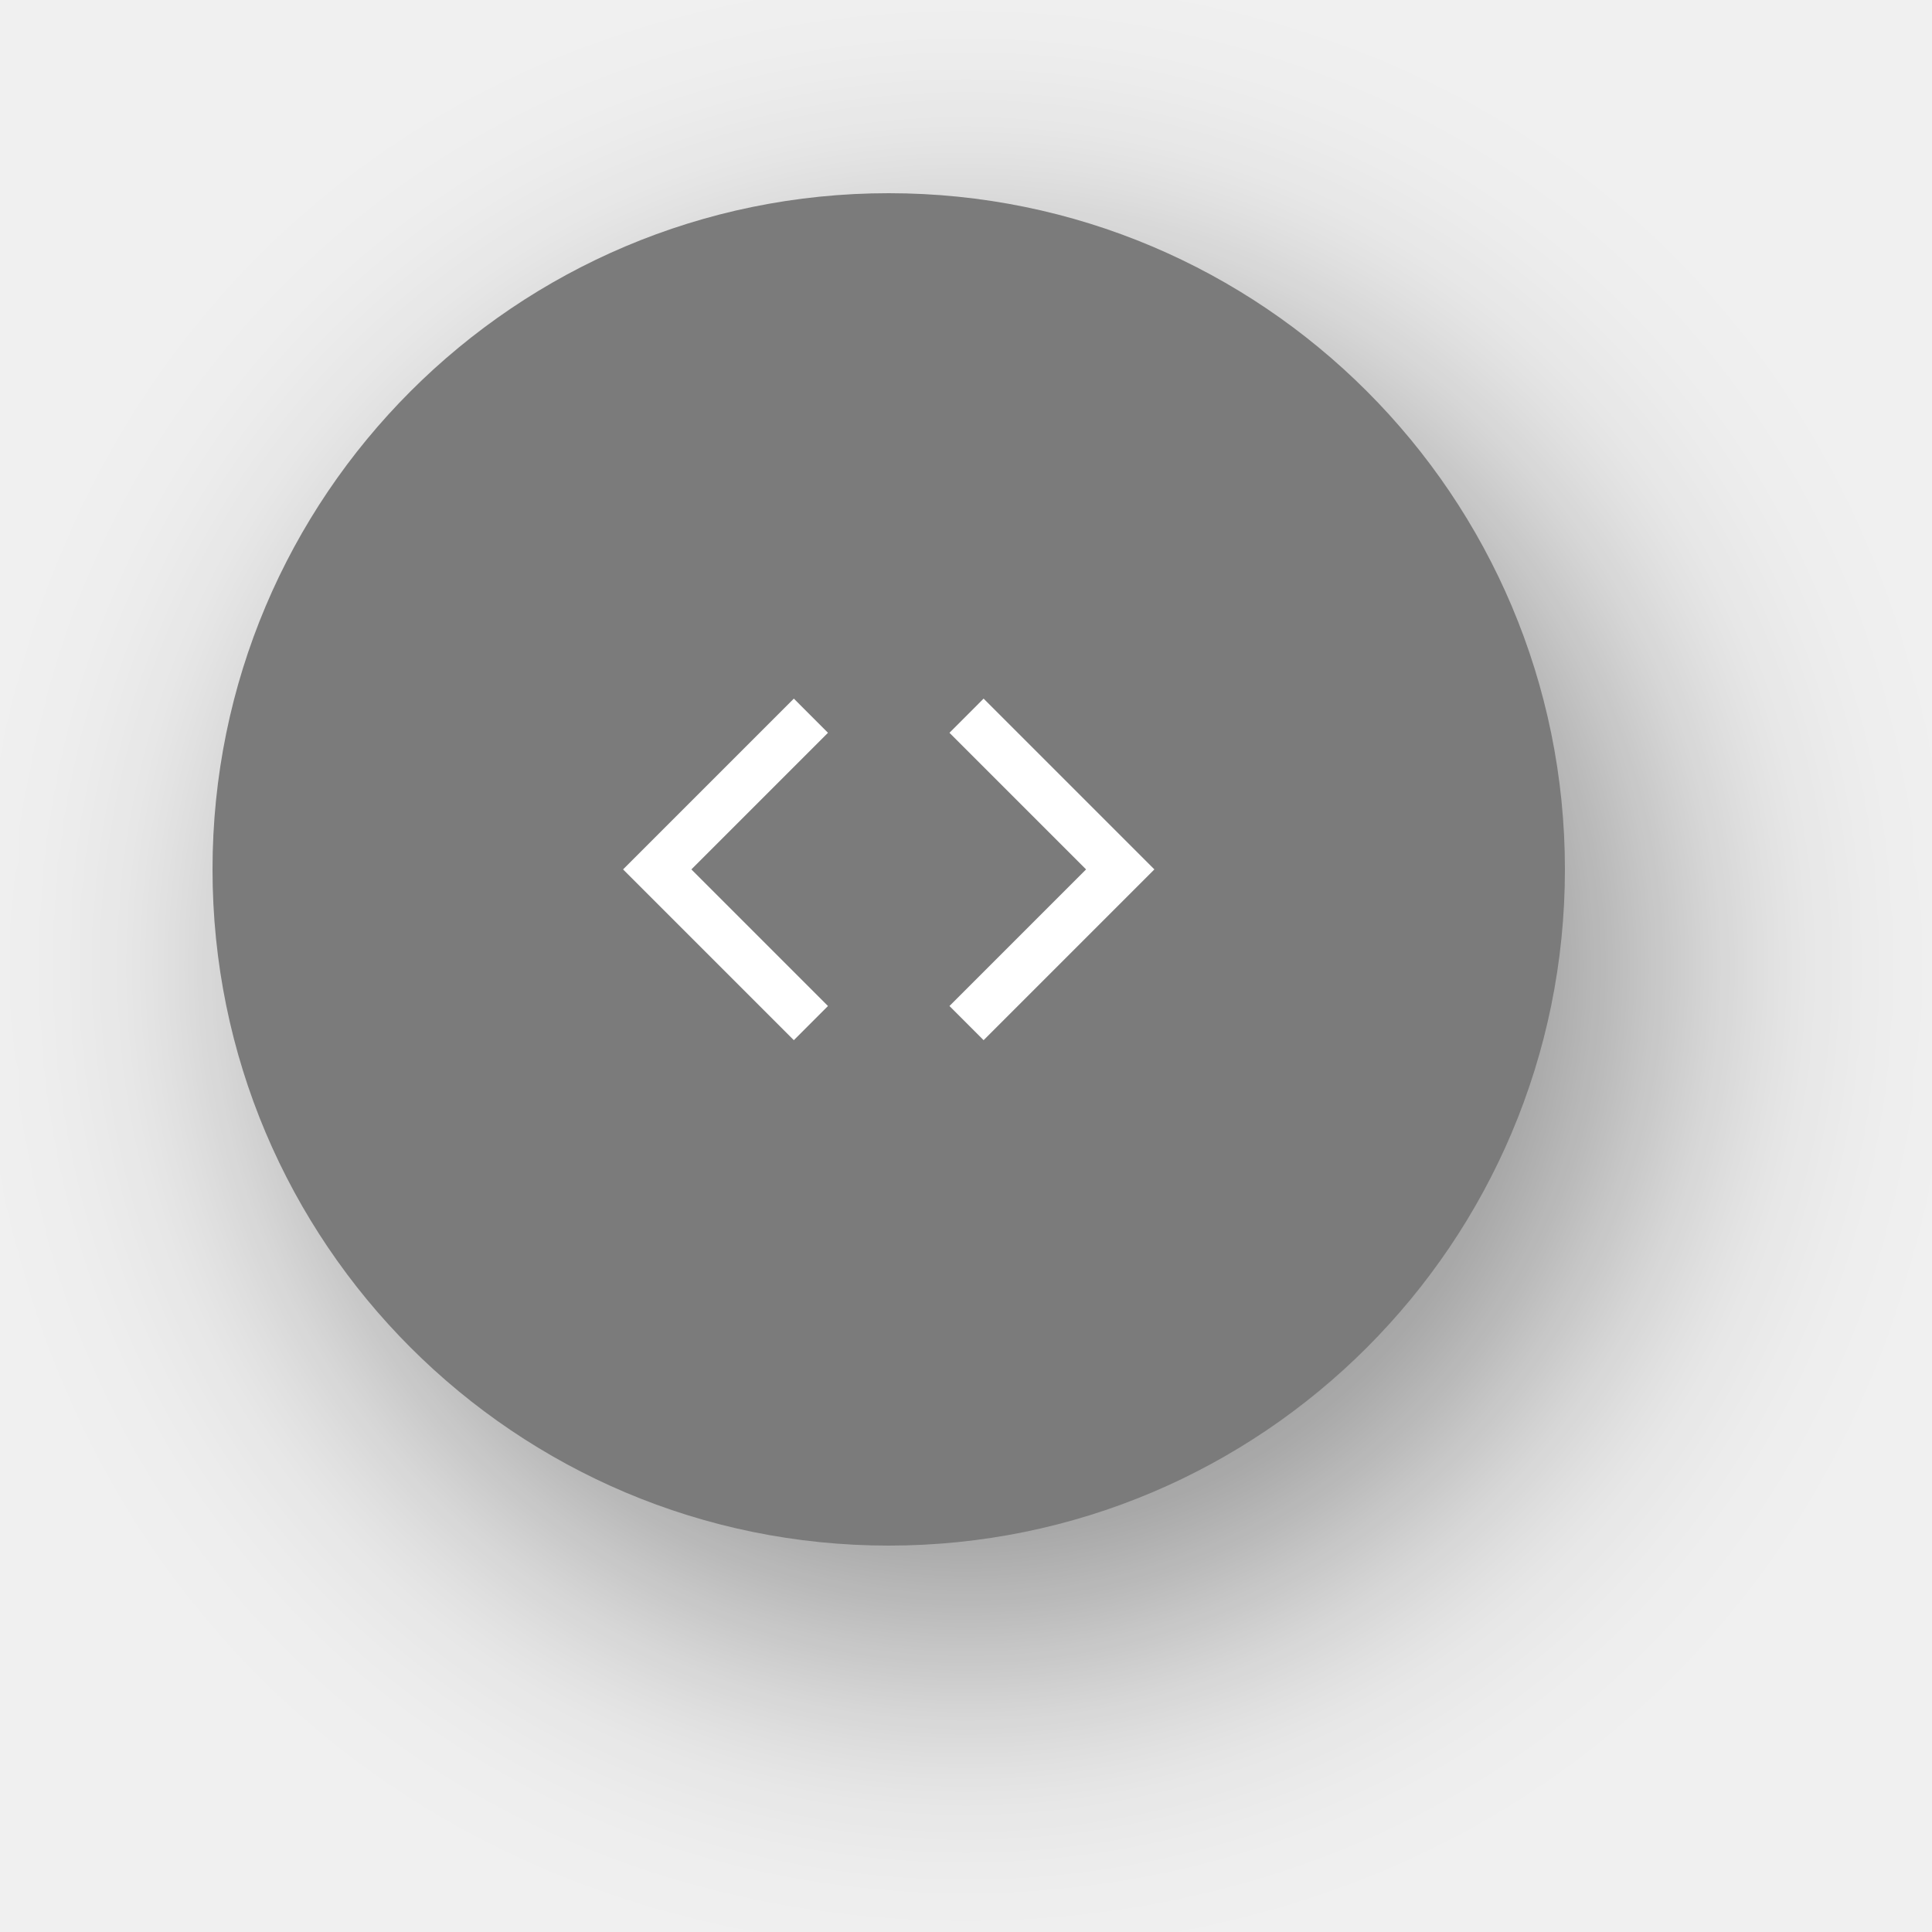
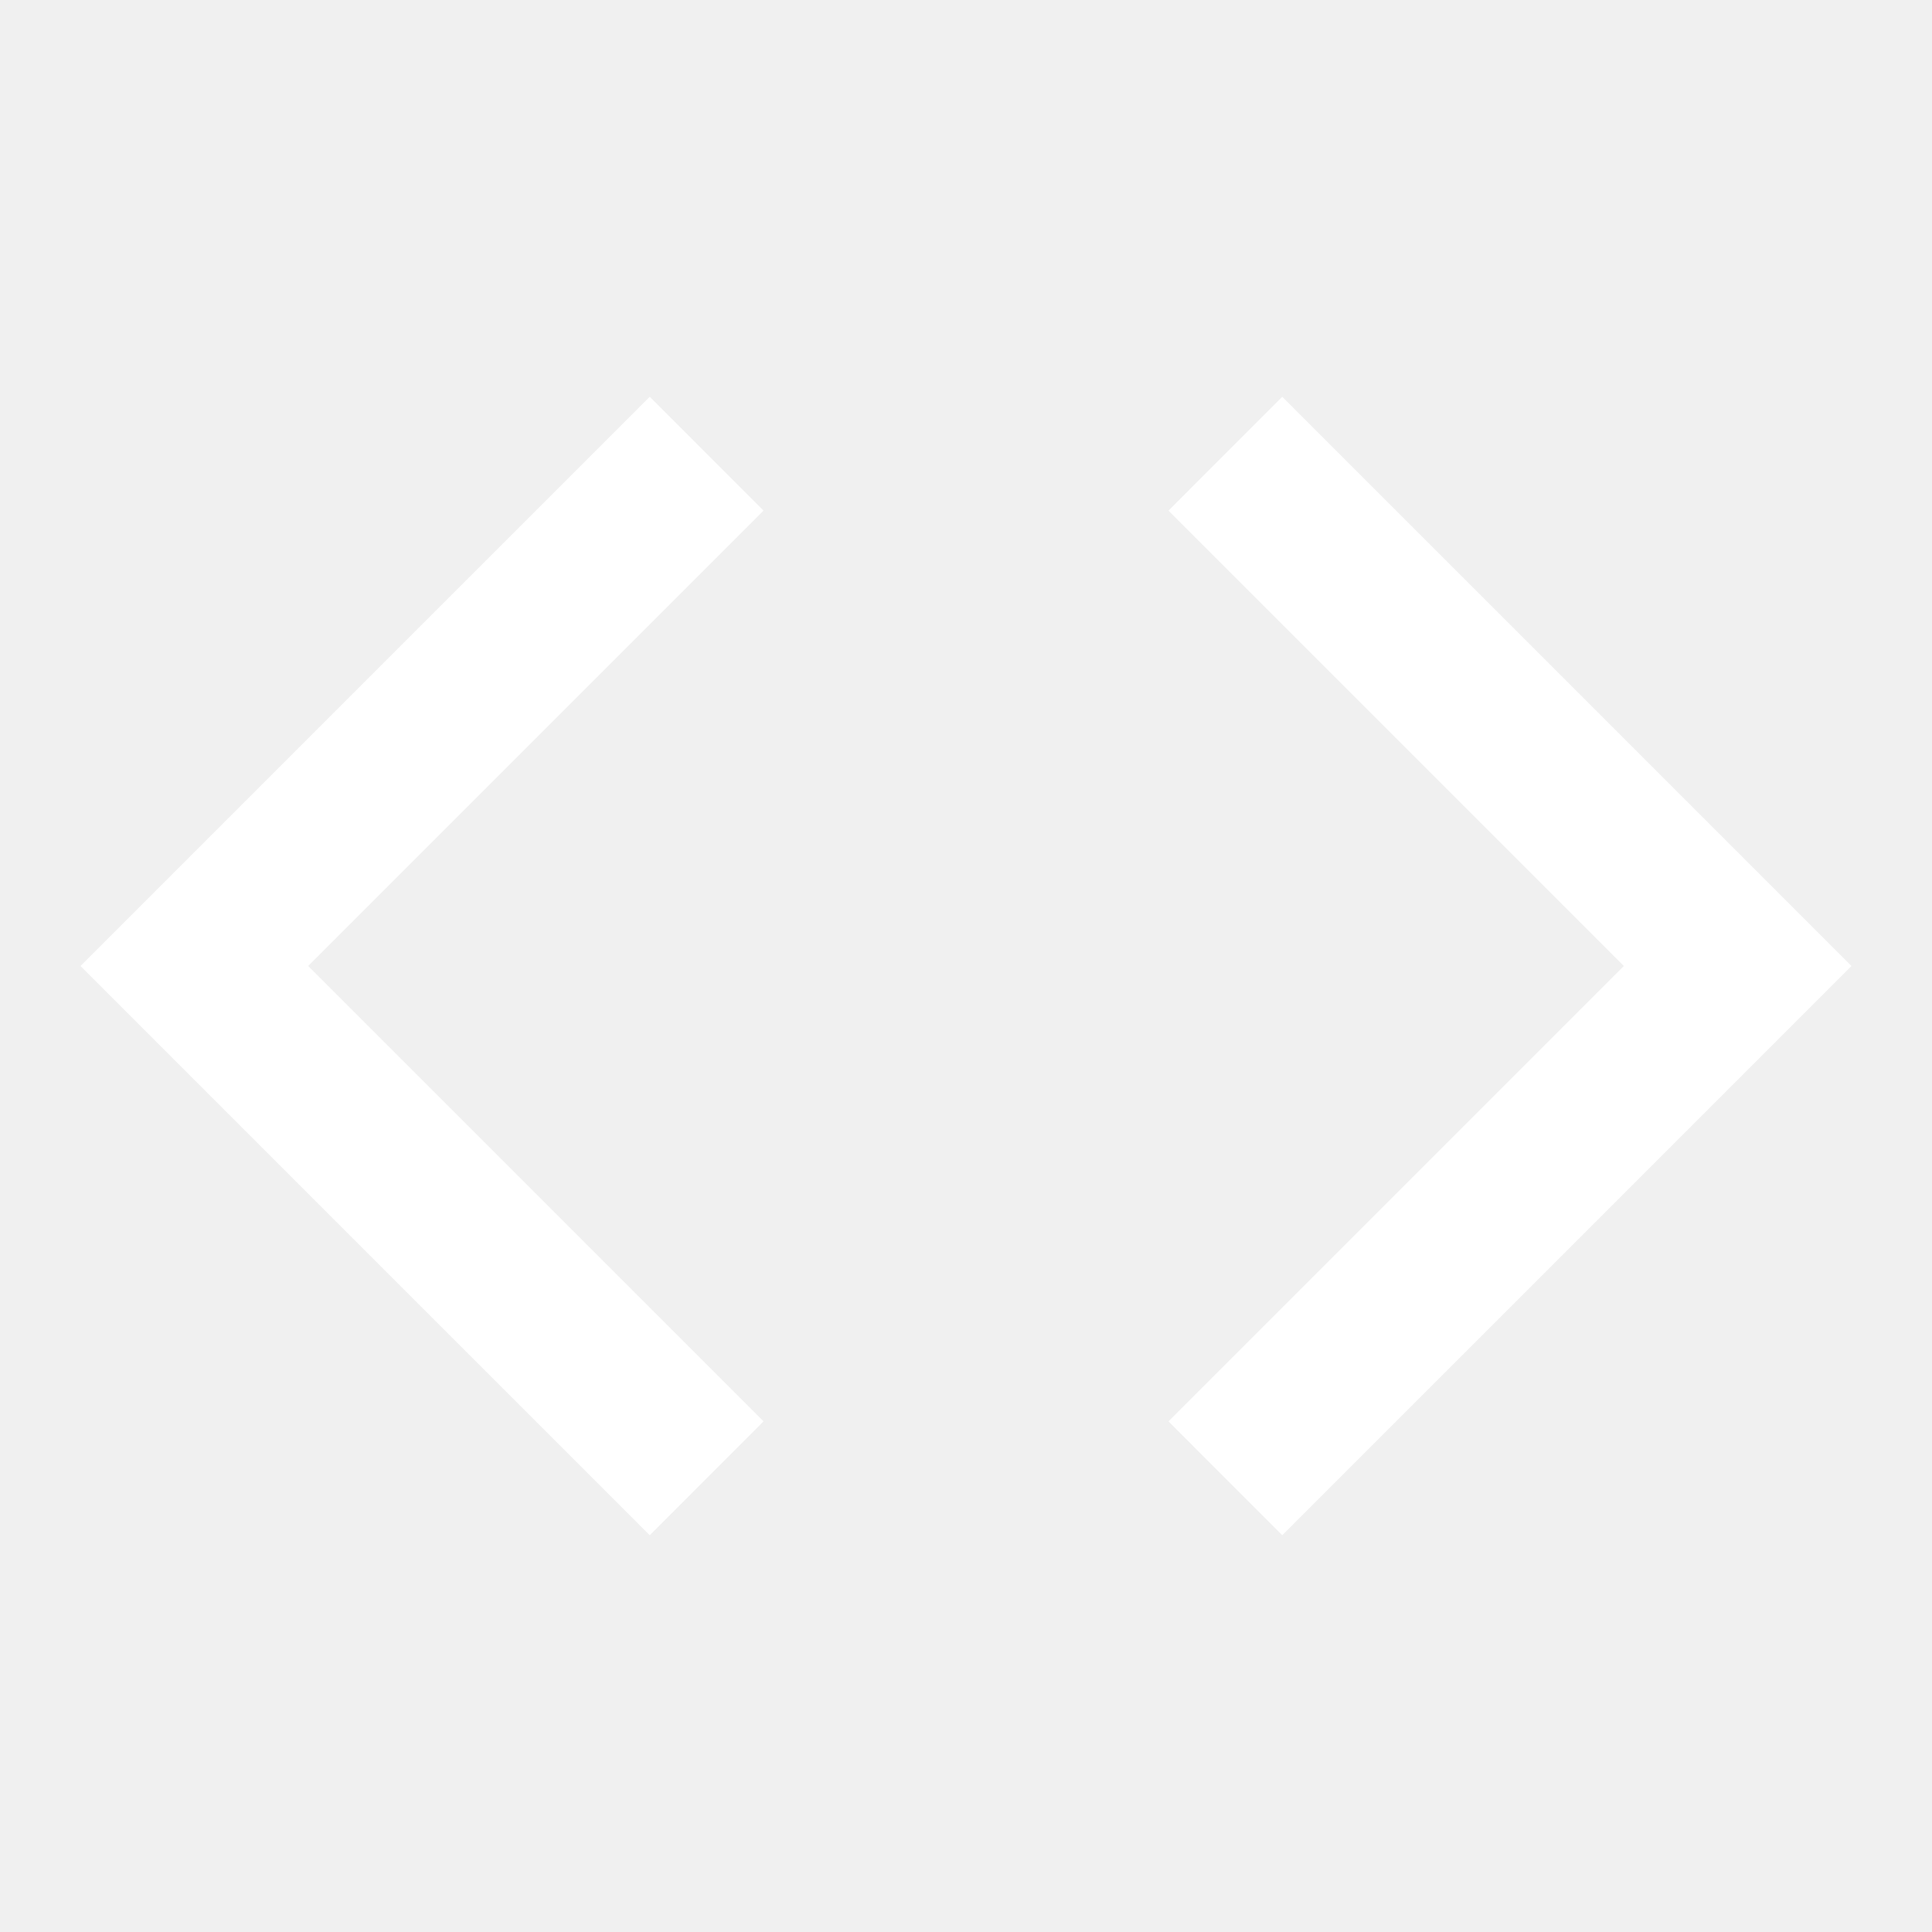
- <svg xmlns="http://www.w3.org/2000/svg" width="100" height="100" viewBox="0 0 100 100" fill="none">
-   <g filter="url(#filter0_d_147_153)">
-     <circle cx="46" cy="45" r="35" fill="#7B7B7B" />
-   </g>
-   <g clip-path="url(#clip0_147_153)">
-     <path d="M59.75 45L50.911 53.839L49.144 52.071L56.215 45L49.144 37.929L50.911 36.161L59.75 45ZM35.785 45L42.856 52.071L41.089 53.839L32.25 45L41.089 36.161L42.856 37.929L35.785 45Z" fill="white" />
+ <svg xmlns="http://www.w3.org/2000/svg" width="30" height="30" viewBox="0 0 30 30" fill="none">
+   <g clip-path="url(#clip0_73_56)">
+     <path d="M28.75 15L19.911 23.839L18.144 22.071L25.215 15L18.144 7.929L19.911 6.161L28.75 15ZM4.785 15L11.856 22.071L10.089 23.839L1.25 15L10.089 6.161L11.856 7.929L4.785 15Z" fill="white" />
  </g>
  <defs>
-     <filter id="filter0_d_147_153" x="0" y="0" width="100" height="100" filterUnits="userSpaceOnUse" color-interpolation-filters="sRGB">
-       <feFlood flood-opacity="0" result="BackgroundImageFix" />
-       <feColorMatrix in="SourceAlpha" type="matrix" values="0 0 0 0 0 0 0 0 0 0 0 0 0 0 0 0 0 0 127 0" result="hardAlpha" />
-       <feOffset dx="4" dy="5" />
-       <feGaussianBlur stdDeviation="7.5" />
-       <feColorMatrix type="matrix" values="0 0 0 0 0 0 0 0 0 0 0 0 0 0 0 0 0 0 0.4 0" />
-       <feBlend mode="normal" in2="BackgroundImageFix" result="effect1_dropShadow_147_153" />
-       <feBlend mode="normal" in="SourceGraphic" in2="effect1_dropShadow_147_153" result="shape" />
-     </filter>
-     <clipPath id="clip0_147_153">
-       <rect width="30" height="30" fill="white" transform="translate(31 30)" />
+     <clipPath id="clip0_73_56">
+       <rect width="30" height="30" fill="white" />
    </clipPath>
  </defs>
</svg>
